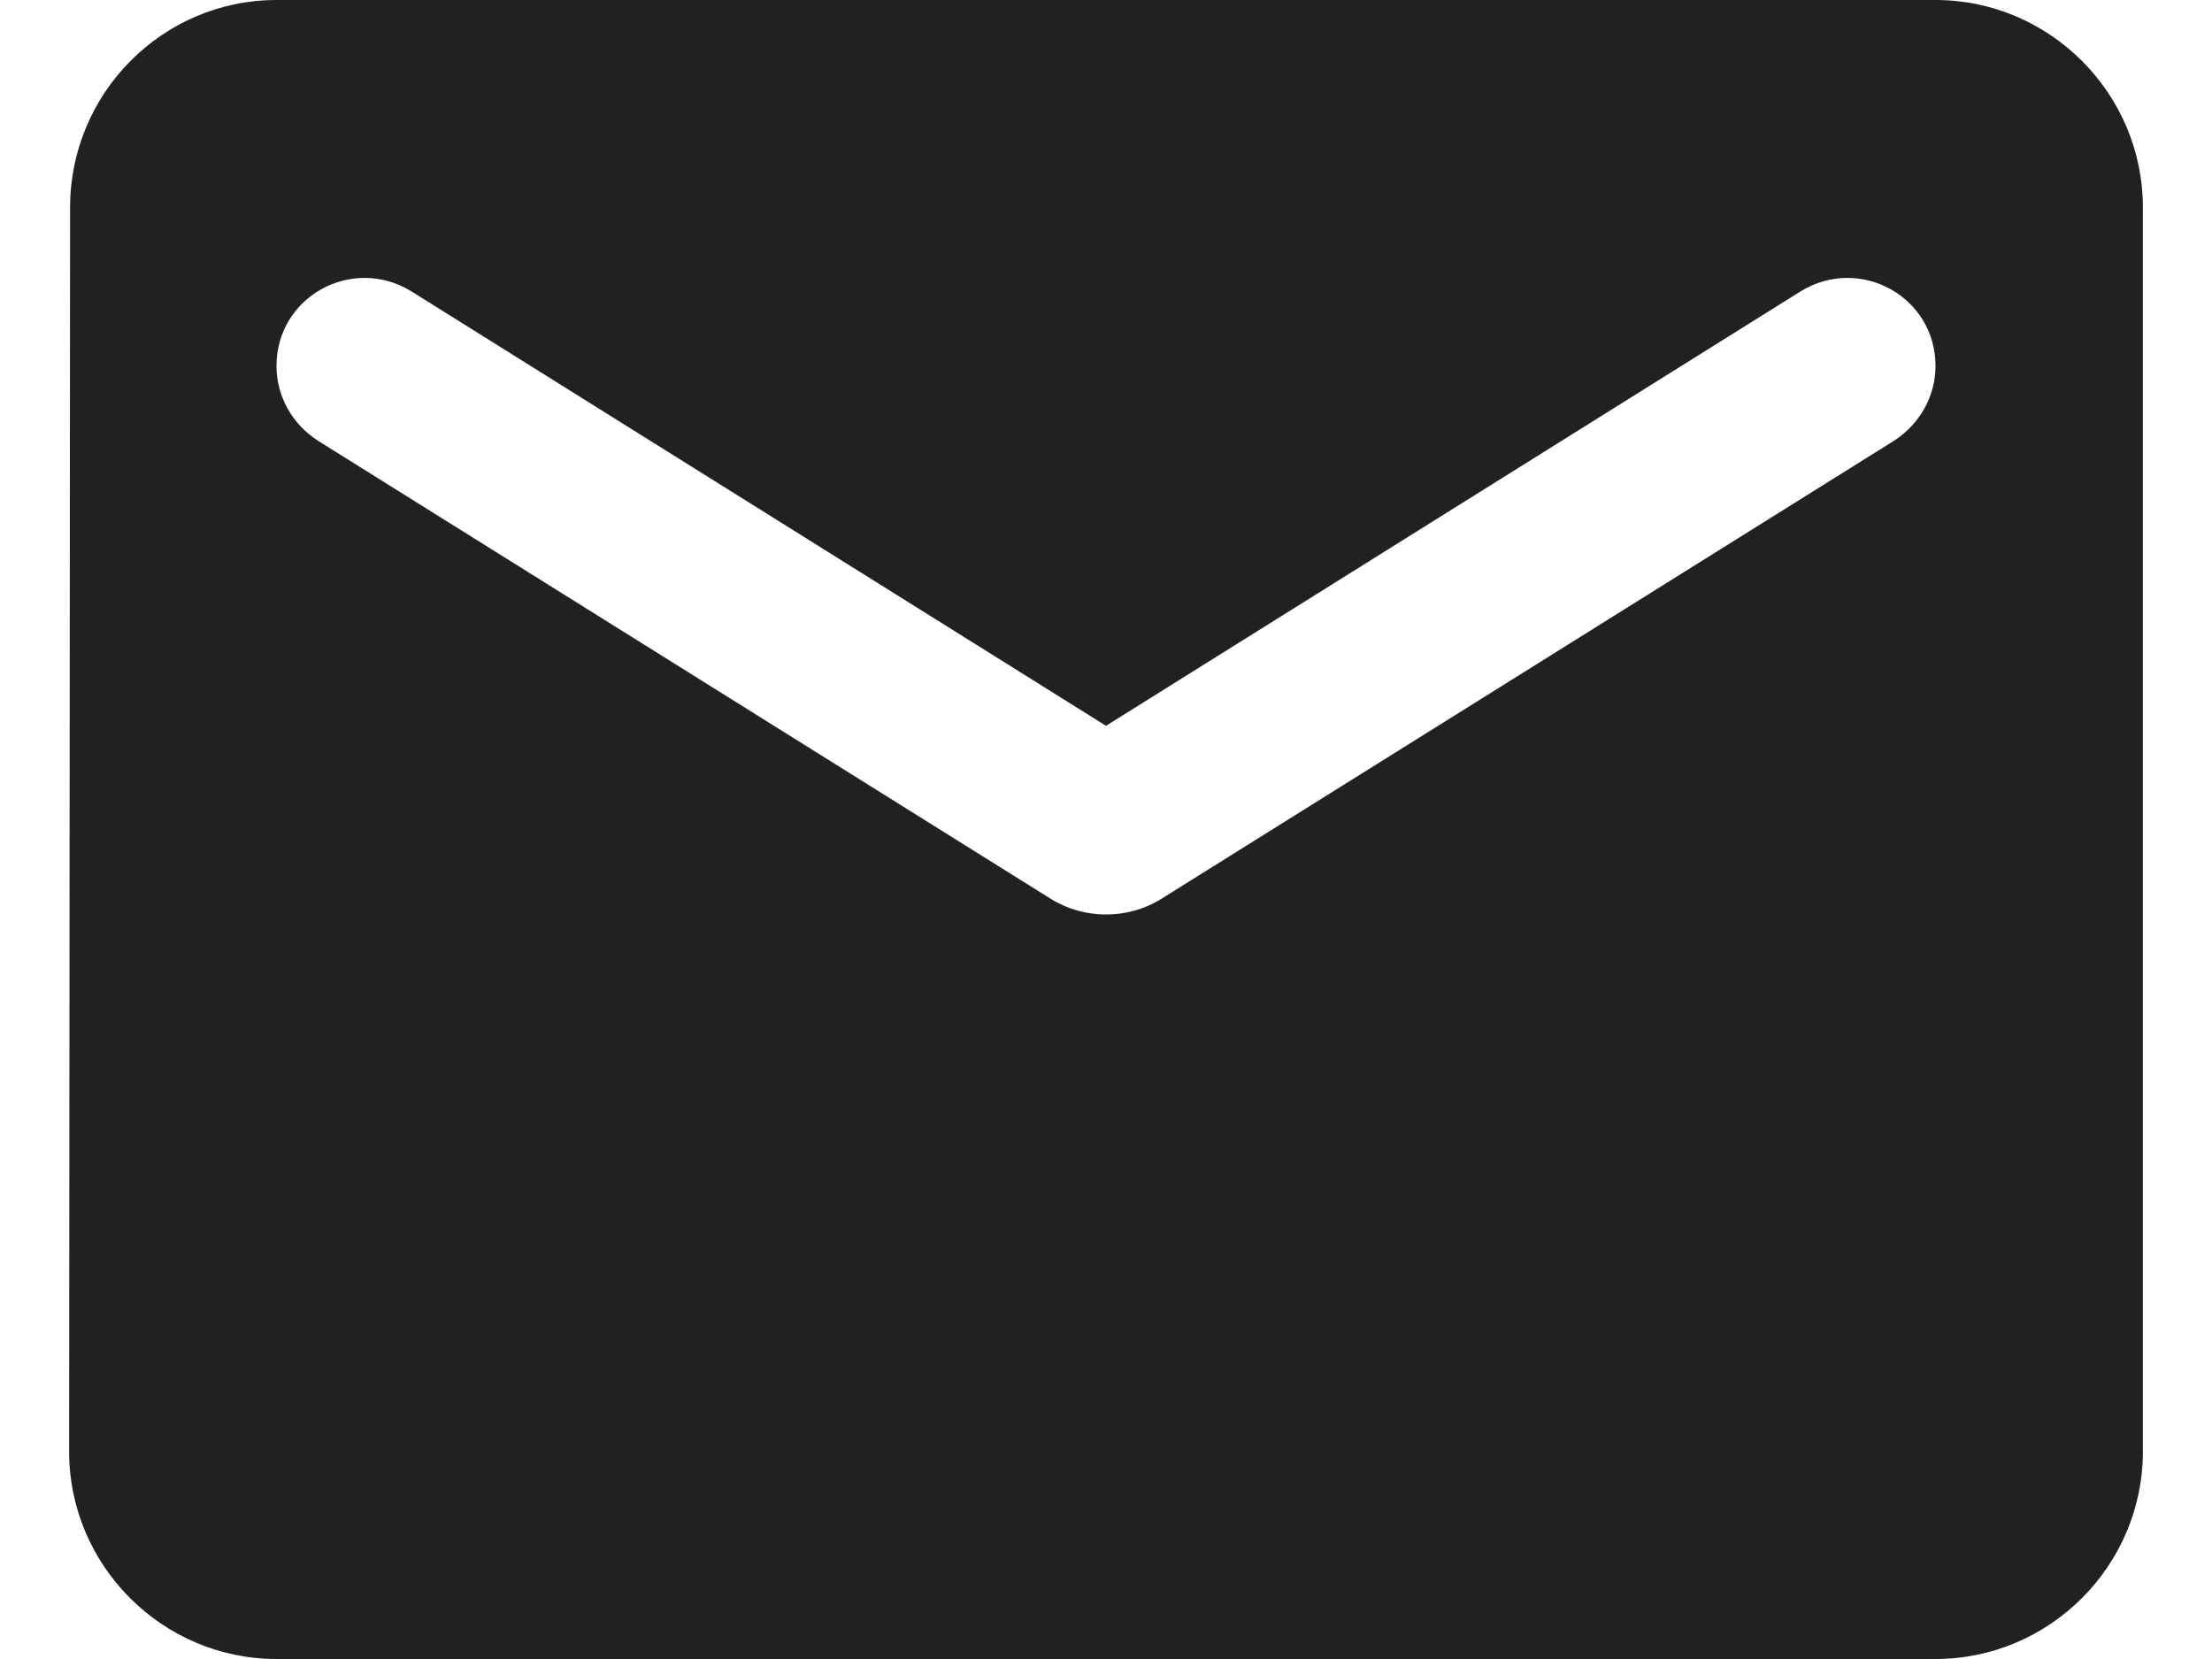
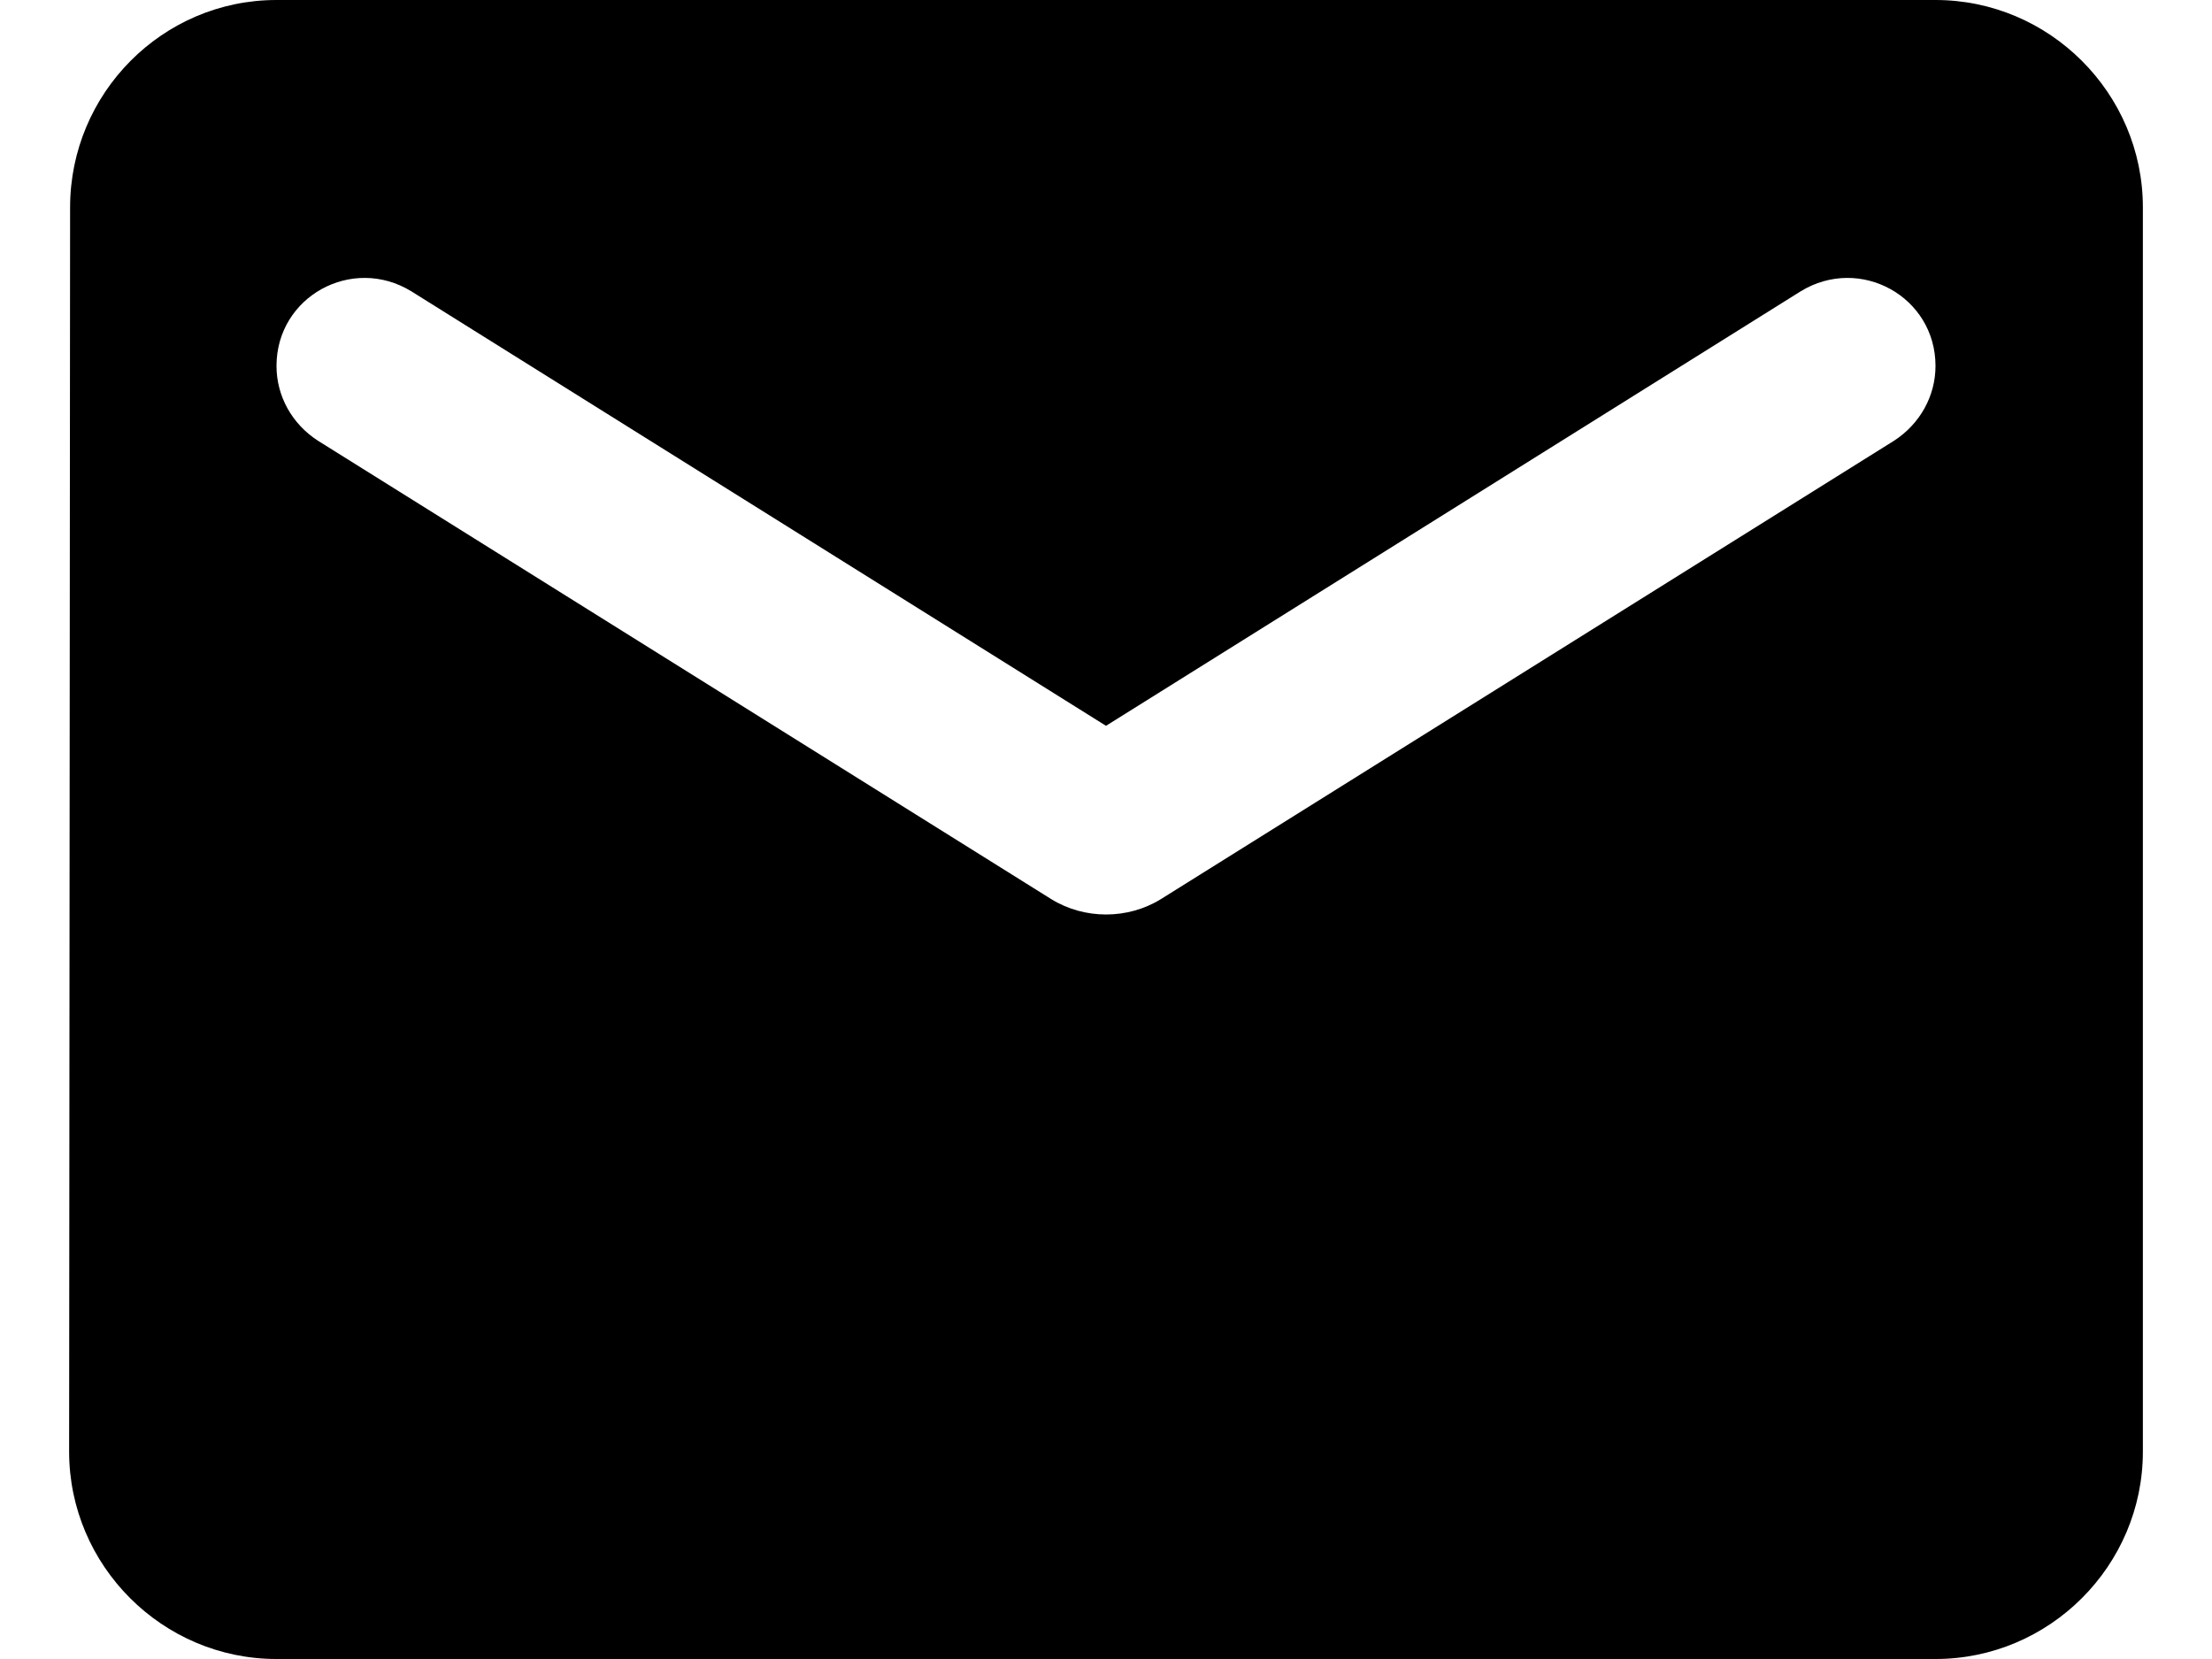
- <svg xmlns="http://www.w3.org/2000/svg" width="16" height="12" viewBox="0 0 16 12" fill="none">
-   <path d="M14 0H2C1.175 0 0.507 0.675 0.507 1.5L0.5 10.5C0.5 11.325 1.175 12 2 12H14C14.825 12 15.5 11.325 15.5 10.5V1.5C15.5 0.675 14.825 0 14 0ZM13.7 3.188L8.398 6.503C8.158 6.652 7.843 6.652 7.603 6.503L2.3 3.188C2.112 3.067 2 2.865 2 2.647C2 2.145 2.547 1.845 2.975 2.107L8 5.25L13.025 2.107C13.453 1.845 14 2.145 14 2.647C14 2.865 13.887 3.067 13.7 3.188Z" fill="#212121" />
+ <svg xmlns="http://www.w3.org/2000/svg" width="16" height="12" viewBox="0 0 16 12">
+   <path d="M14 0H2C1.175 0 0.507 0.675 0.507 1.5L0.5 10.5C0.5 11.325 1.175 12 2 12H14C14.825 12 15.5 11.325 15.5 10.5V1.5C15.5 0.675 14.825 0 14 0ZM13.7 3.188L8.398 6.503C8.158 6.652 7.843 6.652 7.603 6.503L2.3 3.188C2.112 3.067 2 2.865 2 2.647C2 2.145 2.547 1.845 2.975 2.107L8 5.25L13.025 2.107C13.453 1.845 14 2.145 14 2.647C14 2.865 13.887 3.067 13.7 3.188Z" />
</svg>
